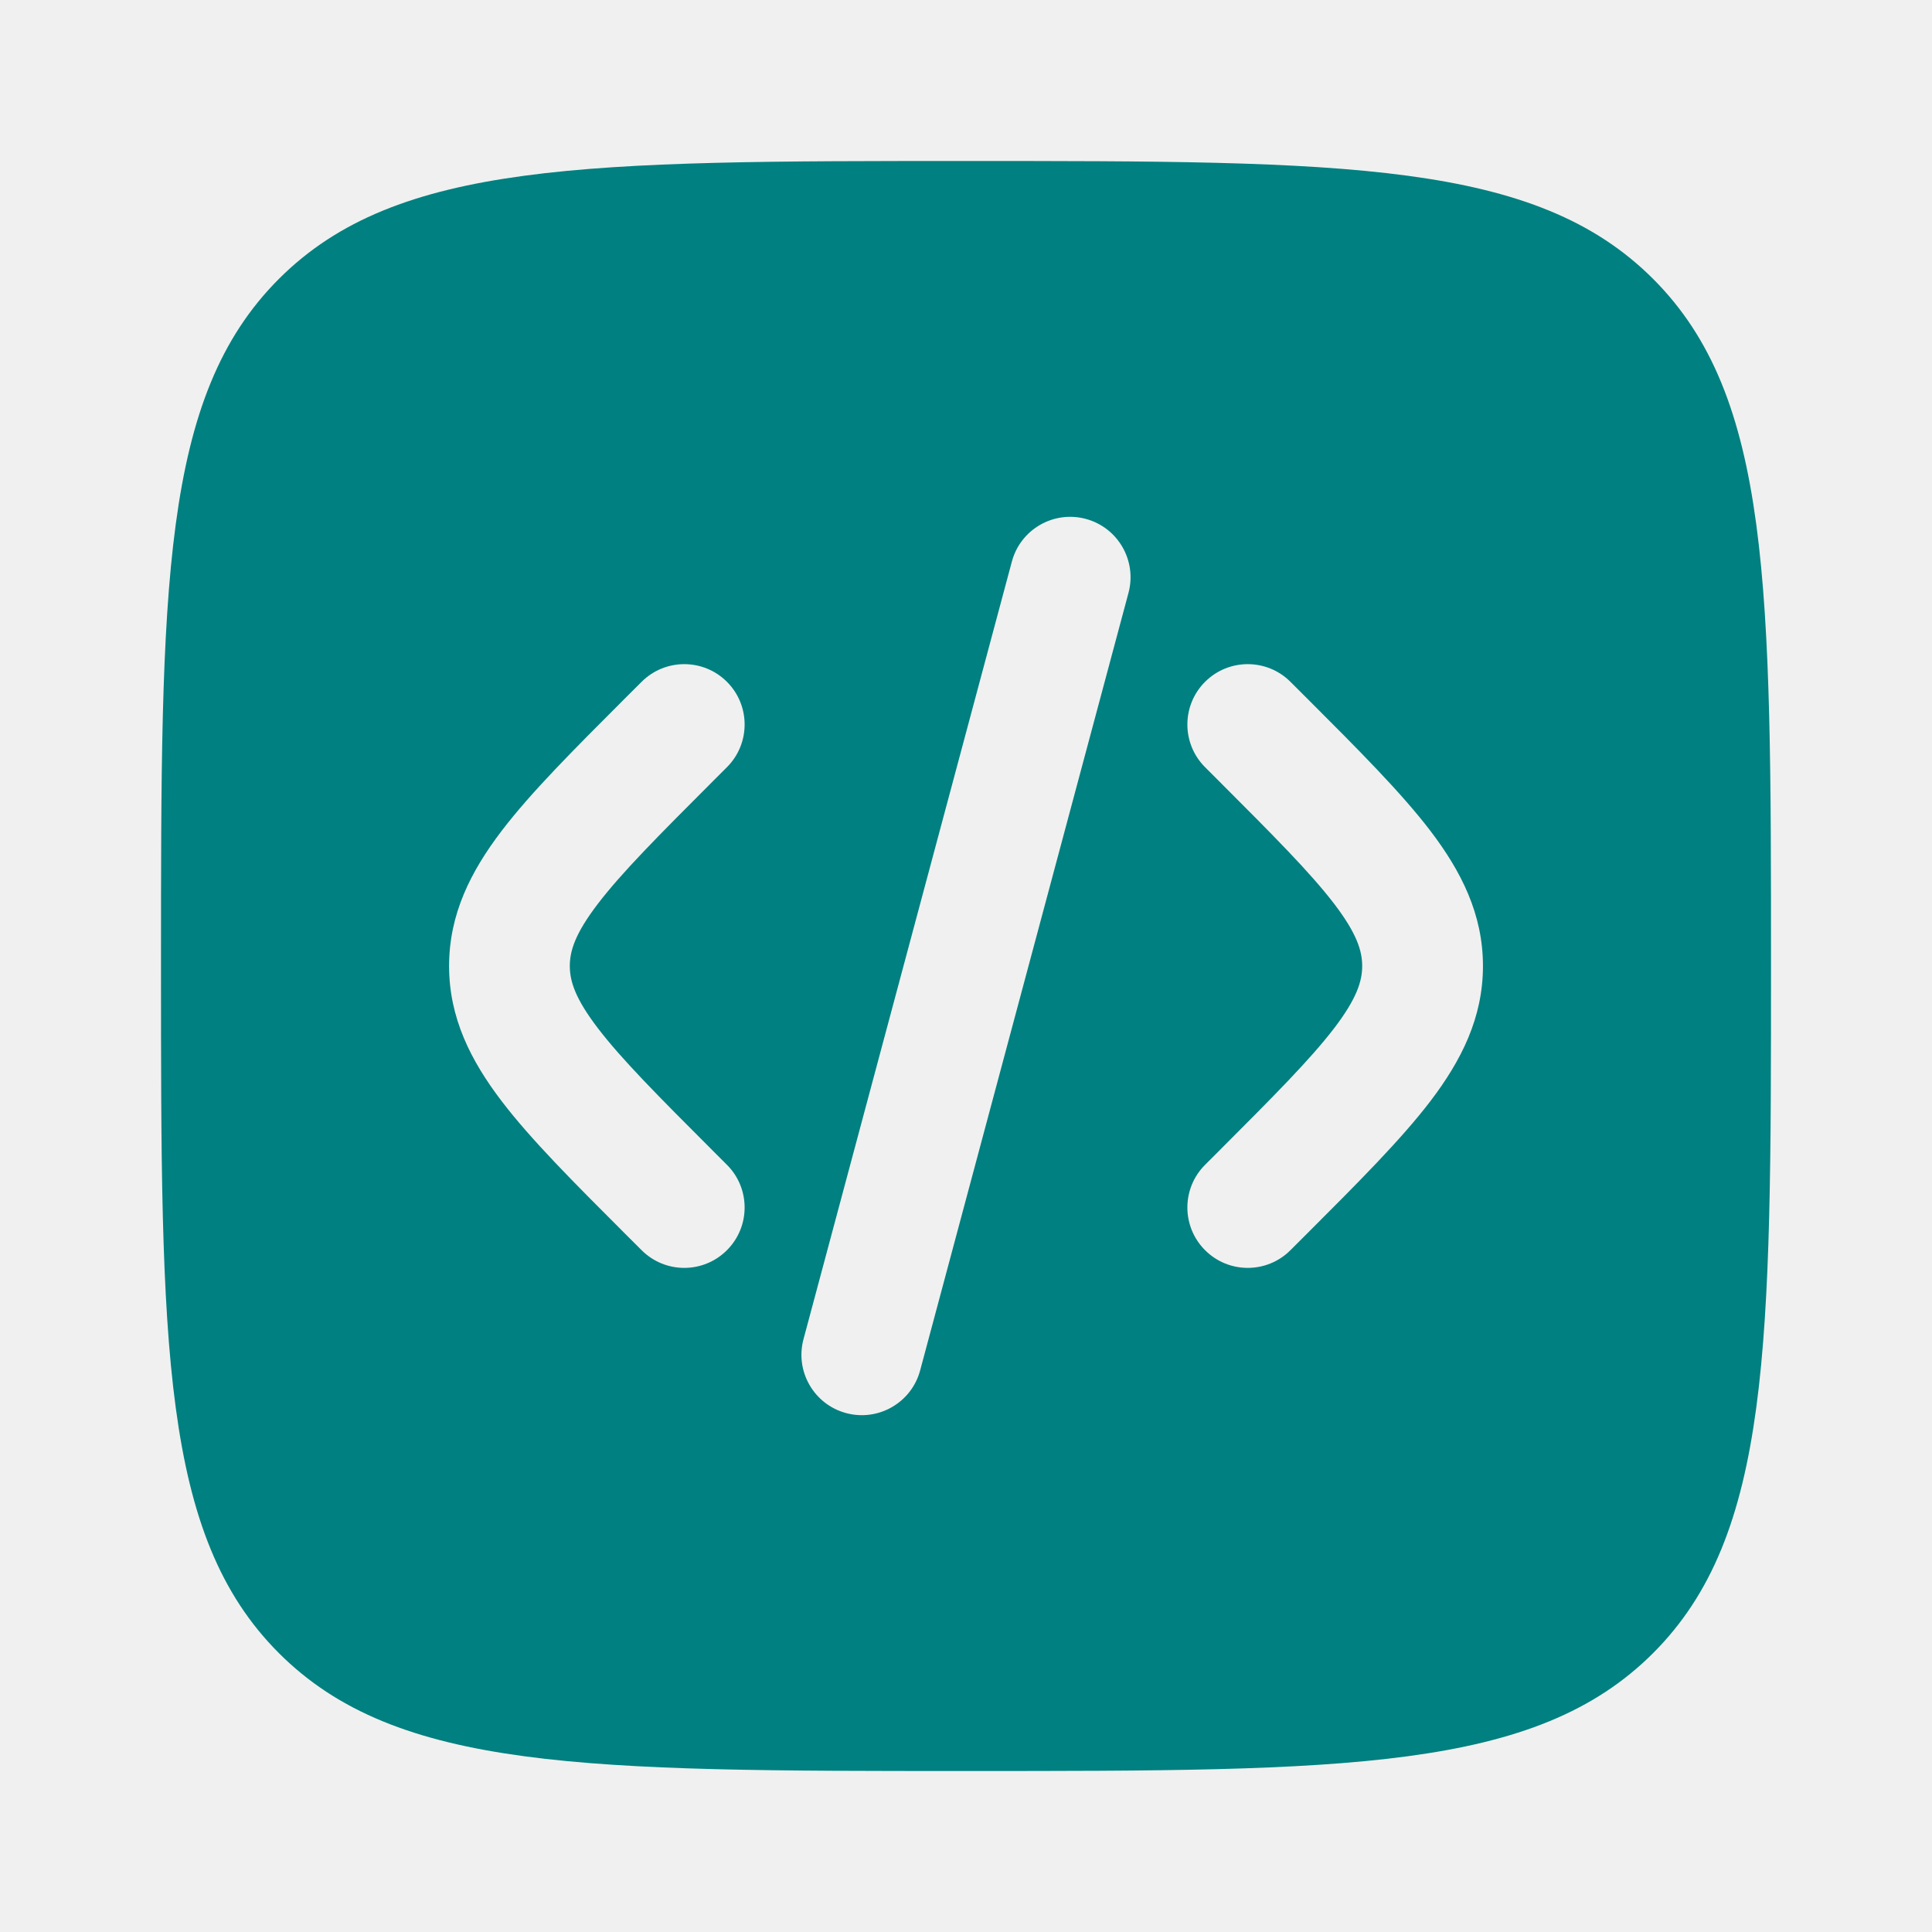
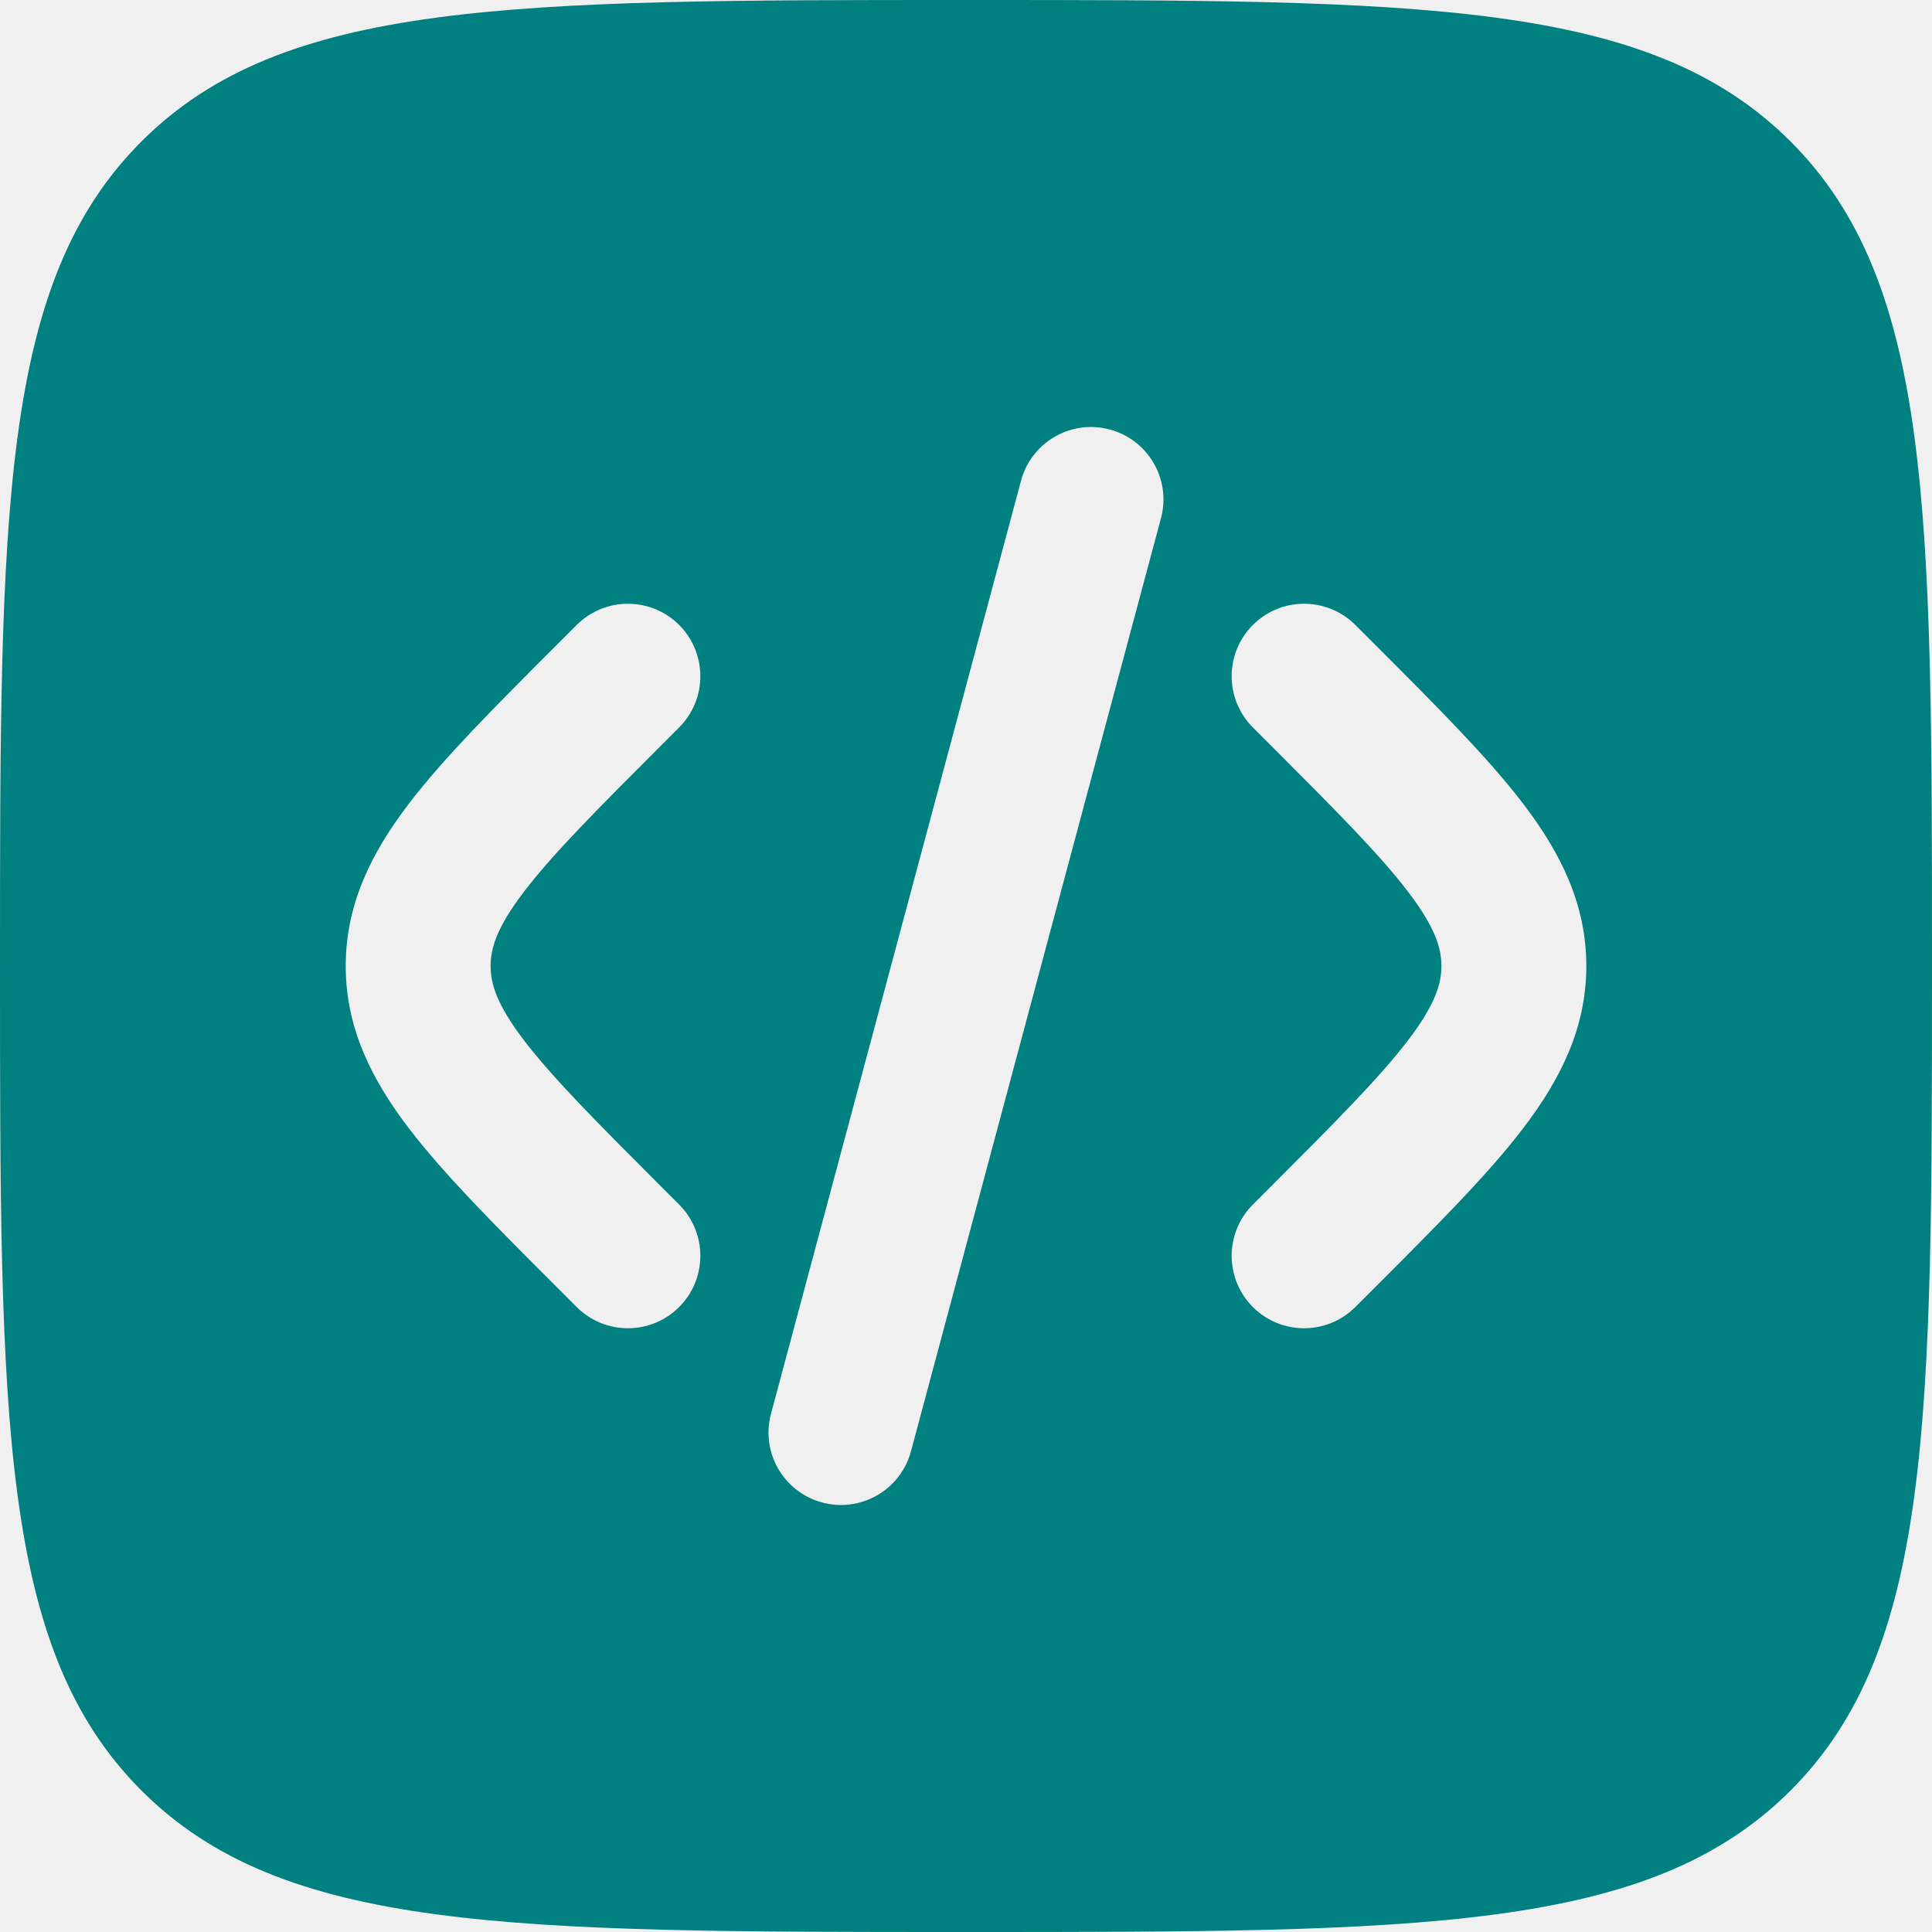
- <svg xmlns="http://www.w3.org/2000/svg" width="45" height="45" viewBox="0 0 45 45" fill="none">
-   <path fill-rule="evenodd" clip-rule="evenodd" d="M6.496 6.496C3.75 9.242 3.75 13.661 3.75 22.5C3.75 31.339 3.75 35.758 6.496 38.504C9.242 41.25 13.661 41.25 22.5 41.25C31.339 41.25 35.758 41.25 38.504 38.504C41.25 35.758 41.25 31.339 41.25 22.5C41.25 13.661 41.25 9.242 38.504 6.496C35.758 3.75 31.339 3.75 22.5 3.75C13.661 3.75 9.242 3.75 6.496 6.496ZM25.29 12.086C26.04 12.287 26.485 13.058 26.285 13.808L21.432 31.919C21.231 32.67 20.459 33.115 19.709 32.914C18.959 32.713 18.514 31.942 18.715 31.192L23.568 13.081C23.769 12.33 24.54 11.885 25.29 12.086ZM28.068 15.881C28.617 15.332 29.508 15.332 30.057 15.881L30.448 16.271C31.639 17.462 32.632 18.456 33.315 19.35C34.035 20.295 34.541 21.292 34.541 22.5C34.541 23.708 34.035 24.705 33.315 25.65C32.632 26.544 31.639 27.538 30.448 28.729L30.057 29.119C29.508 29.669 28.617 29.669 28.068 29.119C27.519 28.57 27.519 27.68 28.068 27.131L28.39 26.809C29.668 25.531 30.524 24.67 31.079 23.944C31.608 23.25 31.728 22.846 31.728 22.5C31.728 22.154 31.608 21.75 31.079 21.056C30.524 20.33 29.668 19.469 28.39 18.191L28.068 17.869C27.519 17.32 27.519 16.43 28.068 15.881ZM14.944 15.881C15.493 15.332 16.383 15.332 16.932 15.881C17.481 16.43 17.481 17.32 16.932 17.869L16.61 18.191C15.332 19.469 14.476 20.33 13.922 21.056C13.392 21.75 13.272 22.154 13.272 22.5C13.272 22.846 13.392 23.25 13.922 23.944C14.476 24.67 15.332 25.531 16.61 26.809L16.932 27.131C17.481 27.68 17.481 28.57 16.932 29.119C16.383 29.669 15.493 29.669 14.944 29.119L14.553 28.729C13.362 27.538 12.368 26.544 11.686 25.65C10.965 24.705 10.46 23.708 10.46 22.5C10.46 21.292 10.965 20.295 11.686 19.35C12.368 18.456 13.362 17.462 14.553 16.271L14.944 15.881Z" fill="#008080" />
+ <svg xmlns="http://www.w3.org/2000/svg" width="50" height="50" viewBox="0 0 50 50" fill="none">
+   <g clip-path="url(#clip0_1_25)">
+     <path fill-rule="evenodd" clip-rule="evenodd" d="M3.661 3.661C-2.98023e-07 7.322 0 13.215 0 25C0 36.785 -2.98023e-07 42.678 3.661 46.339C7.322 50 13.215 50 25 50C36.785 50 42.678 50 46.339 46.339C50 42.678 50 36.785 50 25C50 13.215 50 7.322 46.339 3.661C42.678 -2.98023e-07 36.785 0 25 0C13.215 0 7.322 -2.98023e-07 3.661 3.661ZM28.72 11.115C29.721 11.383 30.314 12.411 30.046 13.411L23.576 37.559C23.308 38.559 22.279 39.153 21.279 38.885C20.279 38.617 19.685 37.589 19.953 36.589L26.424 12.441C26.692 11.44 27.72 10.847 28.72 11.115ZM32.424 16.174C33.157 15.442 34.343 15.442 35.076 16.174L35.597 16.695C37.185 18.283 38.51 19.608 39.419 20.8C40.38 22.059 41.054 23.39 41.054 25C41.054 26.61 40.38 27.941 39.419 29.2C38.51 30.392 37.185 31.717 35.597 33.305L35.076 33.826C34.343 34.558 33.157 34.558 32.424 33.826C31.692 33.093 31.692 31.907 32.424 31.174L32.853 30.745C34.557 29.041 35.699 27.893 36.438 26.925C37.144 26 37.304 25.461 37.304 25C37.304 24.539 37.144 24 36.438 23.075C35.699 22.107 34.557 20.959 32.853 19.255L32.424 18.826C31.692 18.094 31.692 16.906 32.424 16.174ZM14.925 16.174C15.657 15.442 16.844 15.442 17.576 16.174C18.308 16.906 18.308 18.094 17.576 18.826L17.147 19.255C15.443 20.959 14.301 22.107 13.562 23.075C12.856 24 12.697 24.539 12.697 25C12.697 25.461 12.856 26 13.562 26.925C14.301 27.893 15.443 29.041 17.147 30.745L17.576 31.174C18.308 31.907 18.308 33.093 17.576 33.826C16.844 34.558 15.657 34.558 14.925 33.826L14.404 33.305C12.815 31.717 11.491 30.392 10.581 29.2C9.62 27.941 8.947 26.61 8.947 25C8.947 23.39 9.62 22.059 10.581 20.8C11.491 19.608 12.815 18.283 14.404 16.695L14.925 16.174Z" fill="#008080" />
+   </g>
+   <defs>
+     <clipPath id="clip0_1_25">
+       <rect width="50" height="50" fill="white" />
+     </clipPath>
+   </defs>
</svg>
